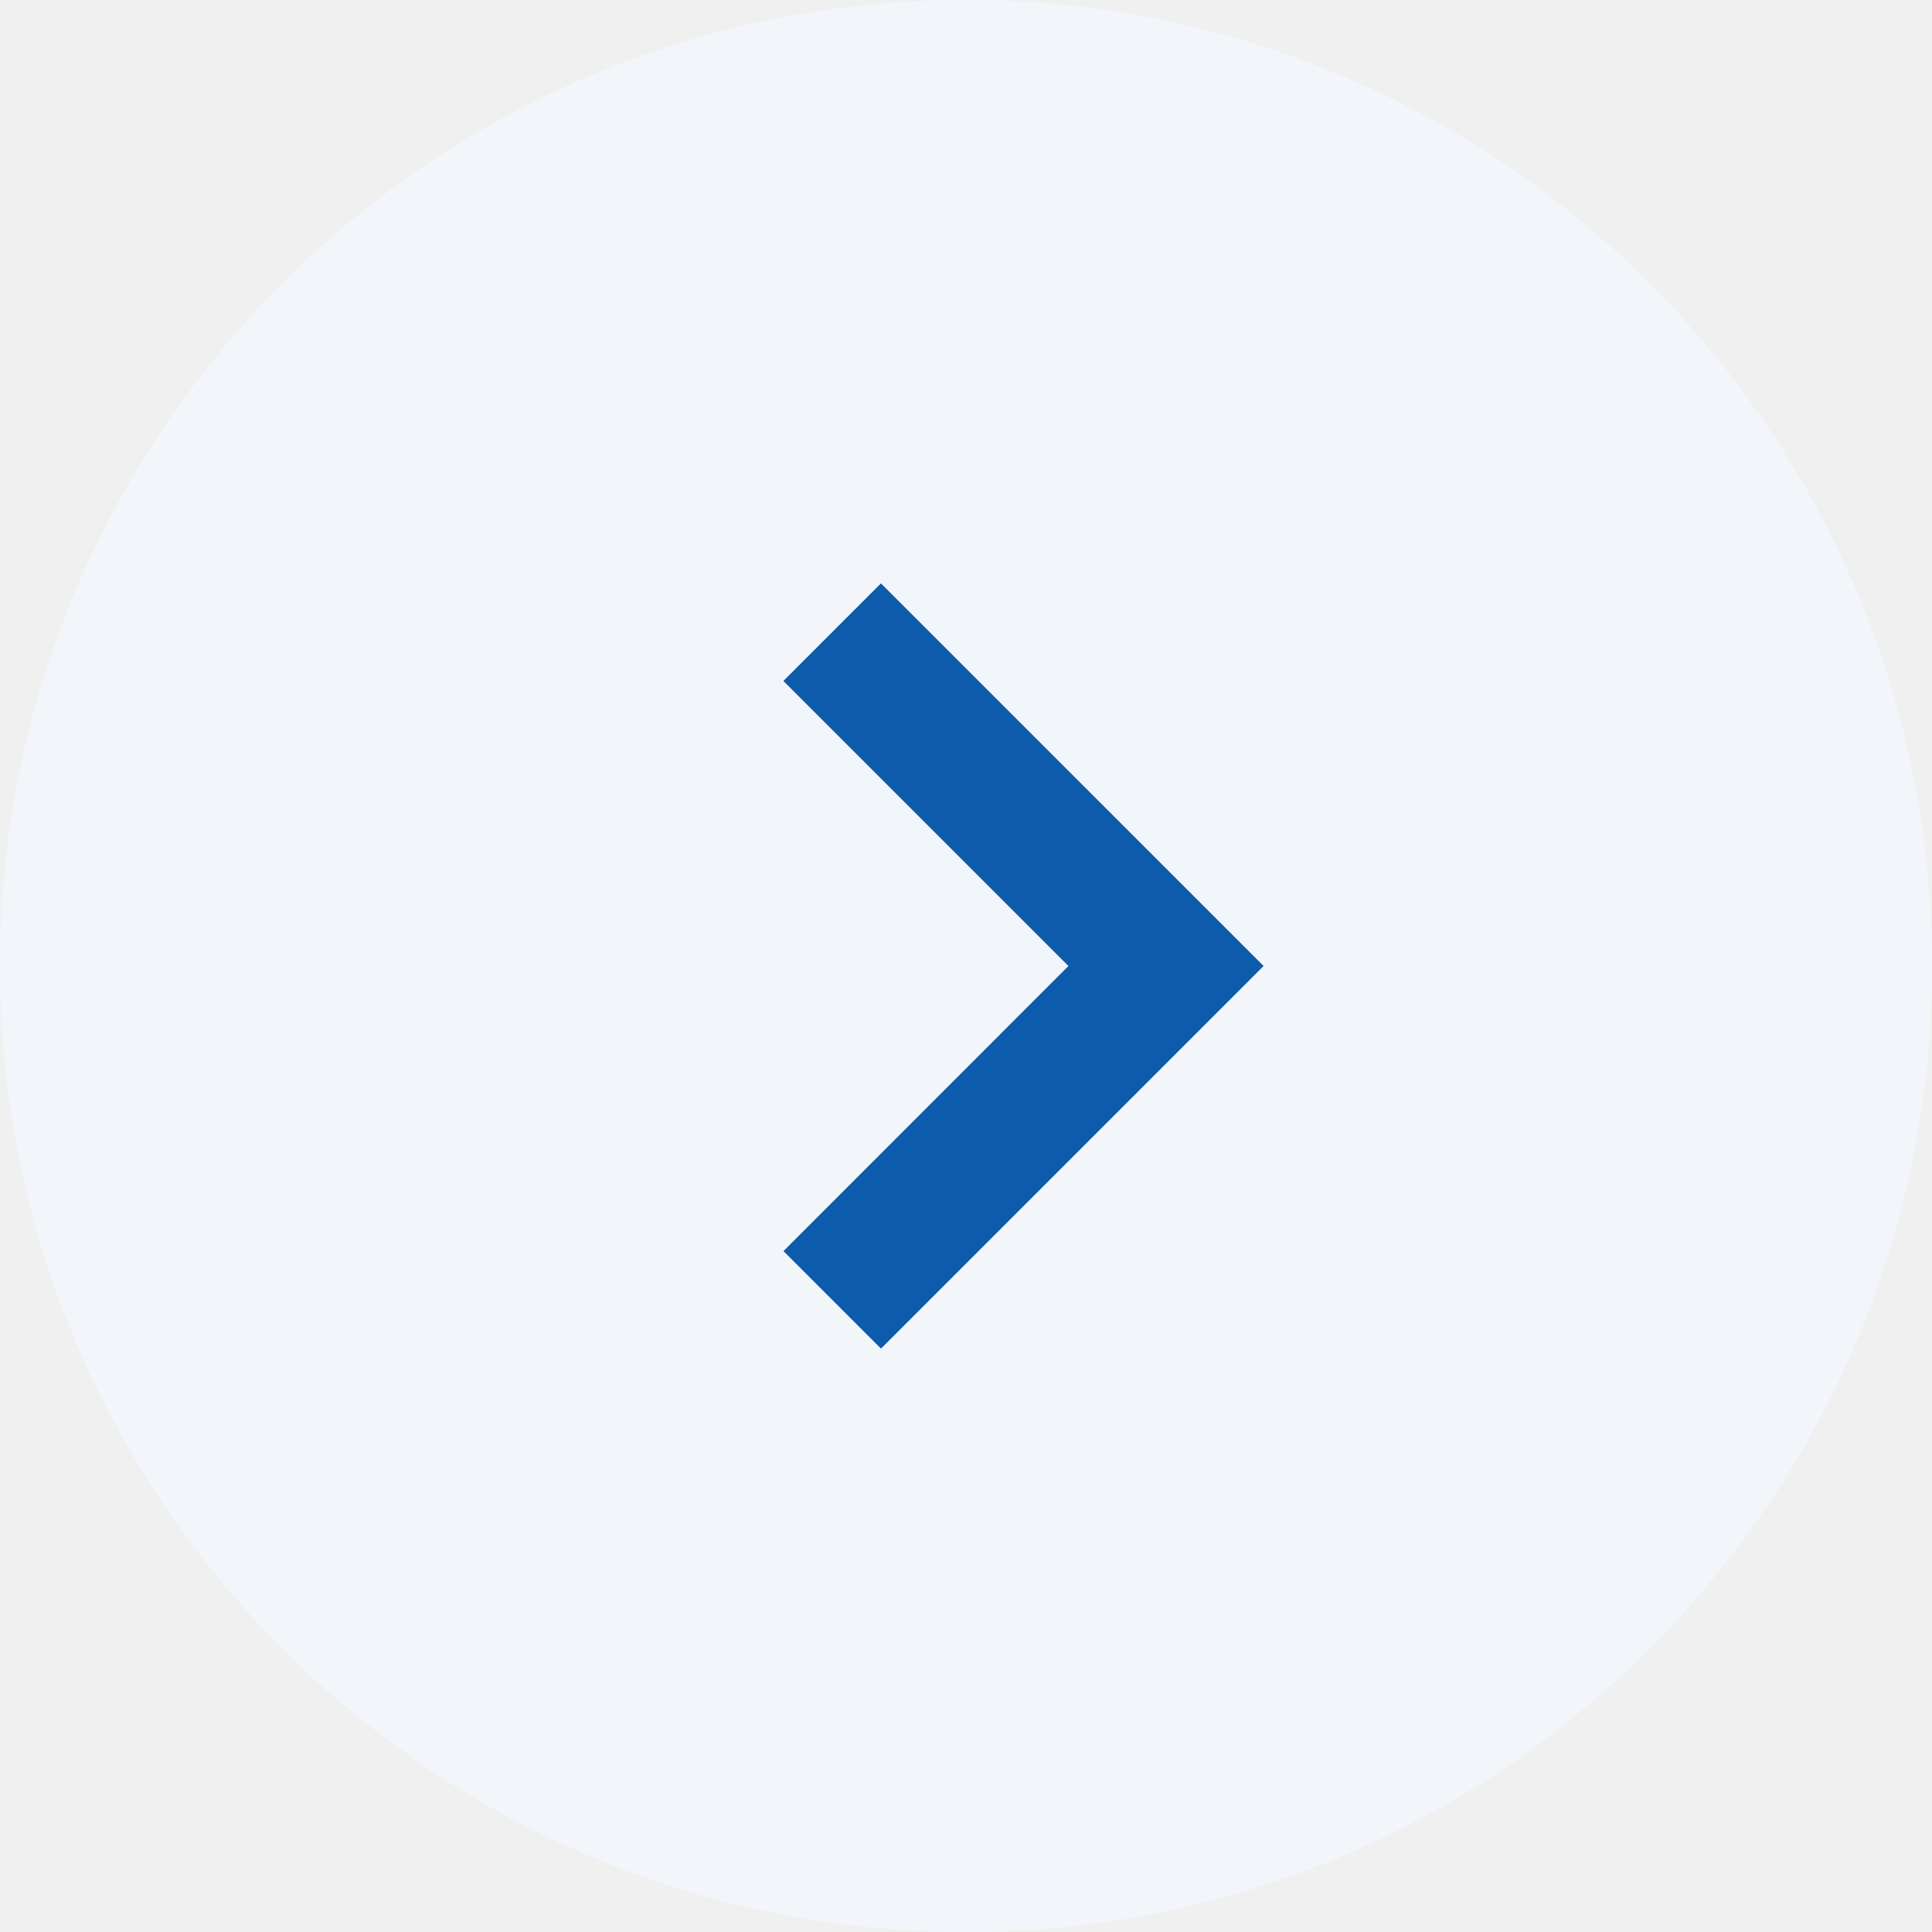
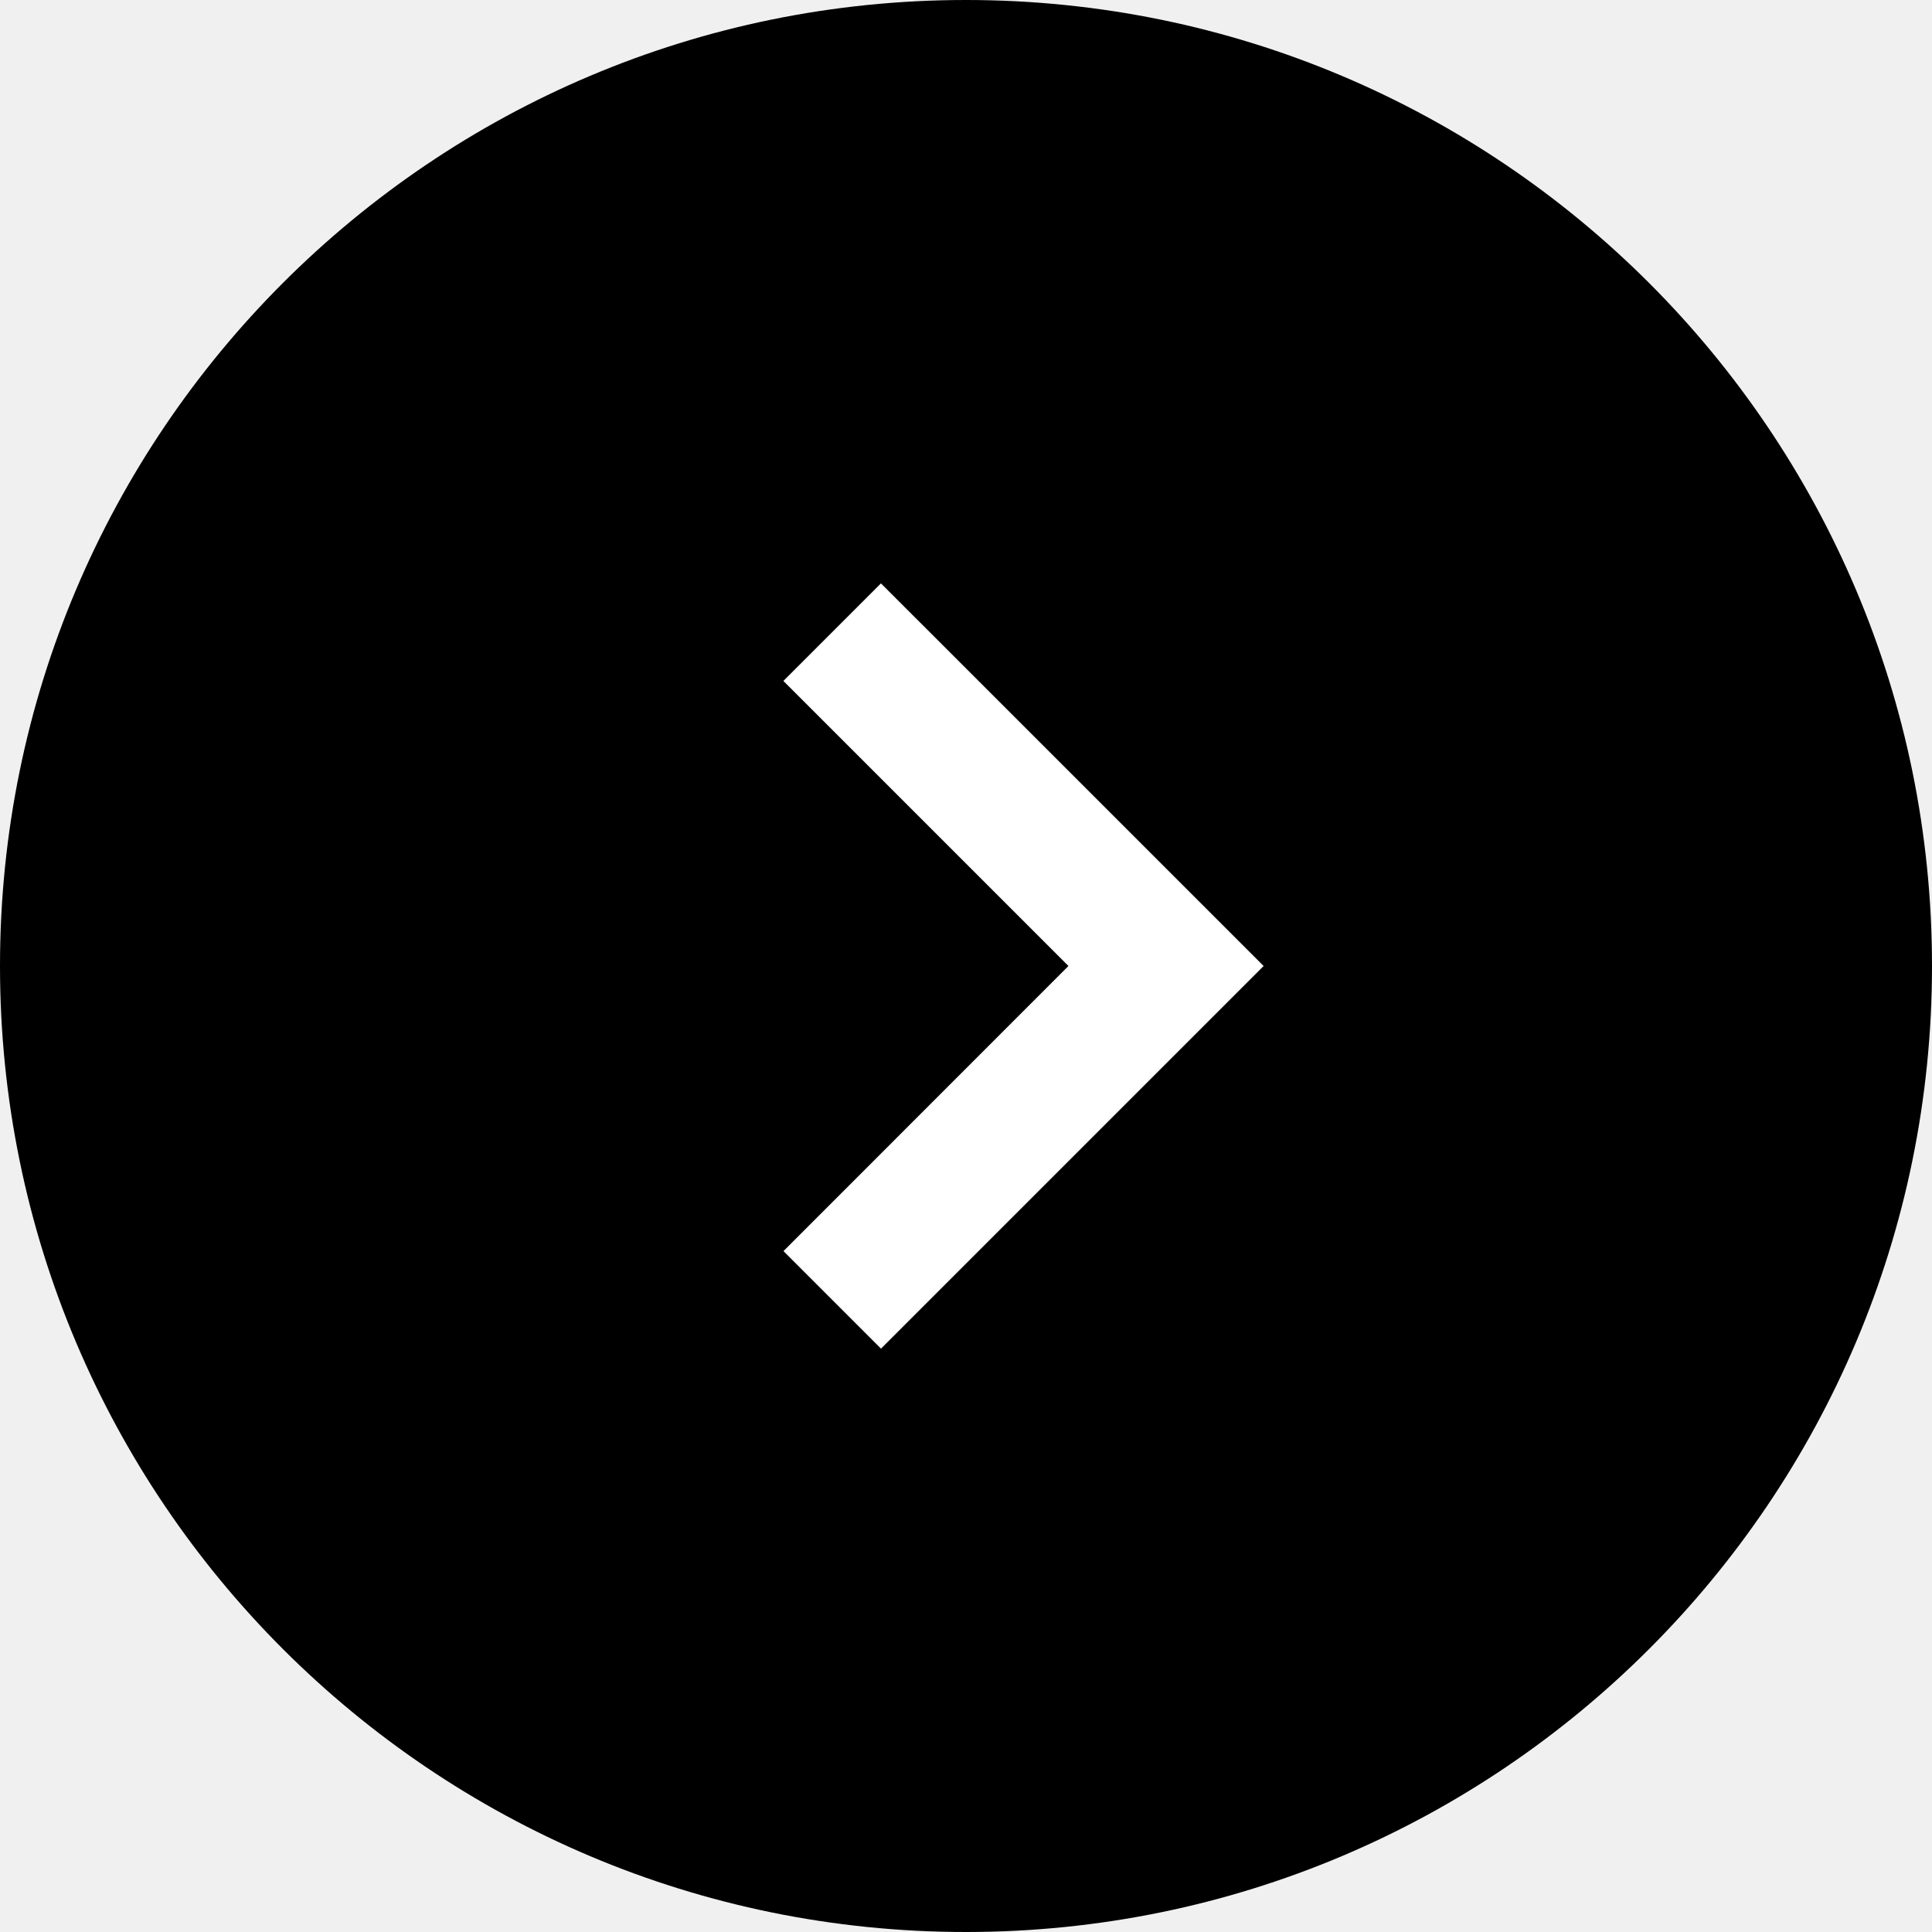
<svg xmlns="http://www.w3.org/2000/svg" width="42" height="42">
-   <g data-name="グループ 4441">
-     <path data-name="パス 6710" d="M21 0A21 21 0 110 21 21 21 0 0121 0z" fill="#f2f6fb" />
-     <path data-name="パス 1140" d="M27.47 21l-8.318 8.318-2.12-2.12L23.227 21l-6.197-6.197 2.121-2.121z" fill="#0d5bab" />
-   </g>
+   <path d="M21 0A21 21 0 110 21 21 21 0 0121 0z" />
+   <path d="M27.47 21l-8.318 8.318-2.12-2.12L23.227 21l-6.197-6.197 2.121-2.121z" fill="#fff" />
</svg>
